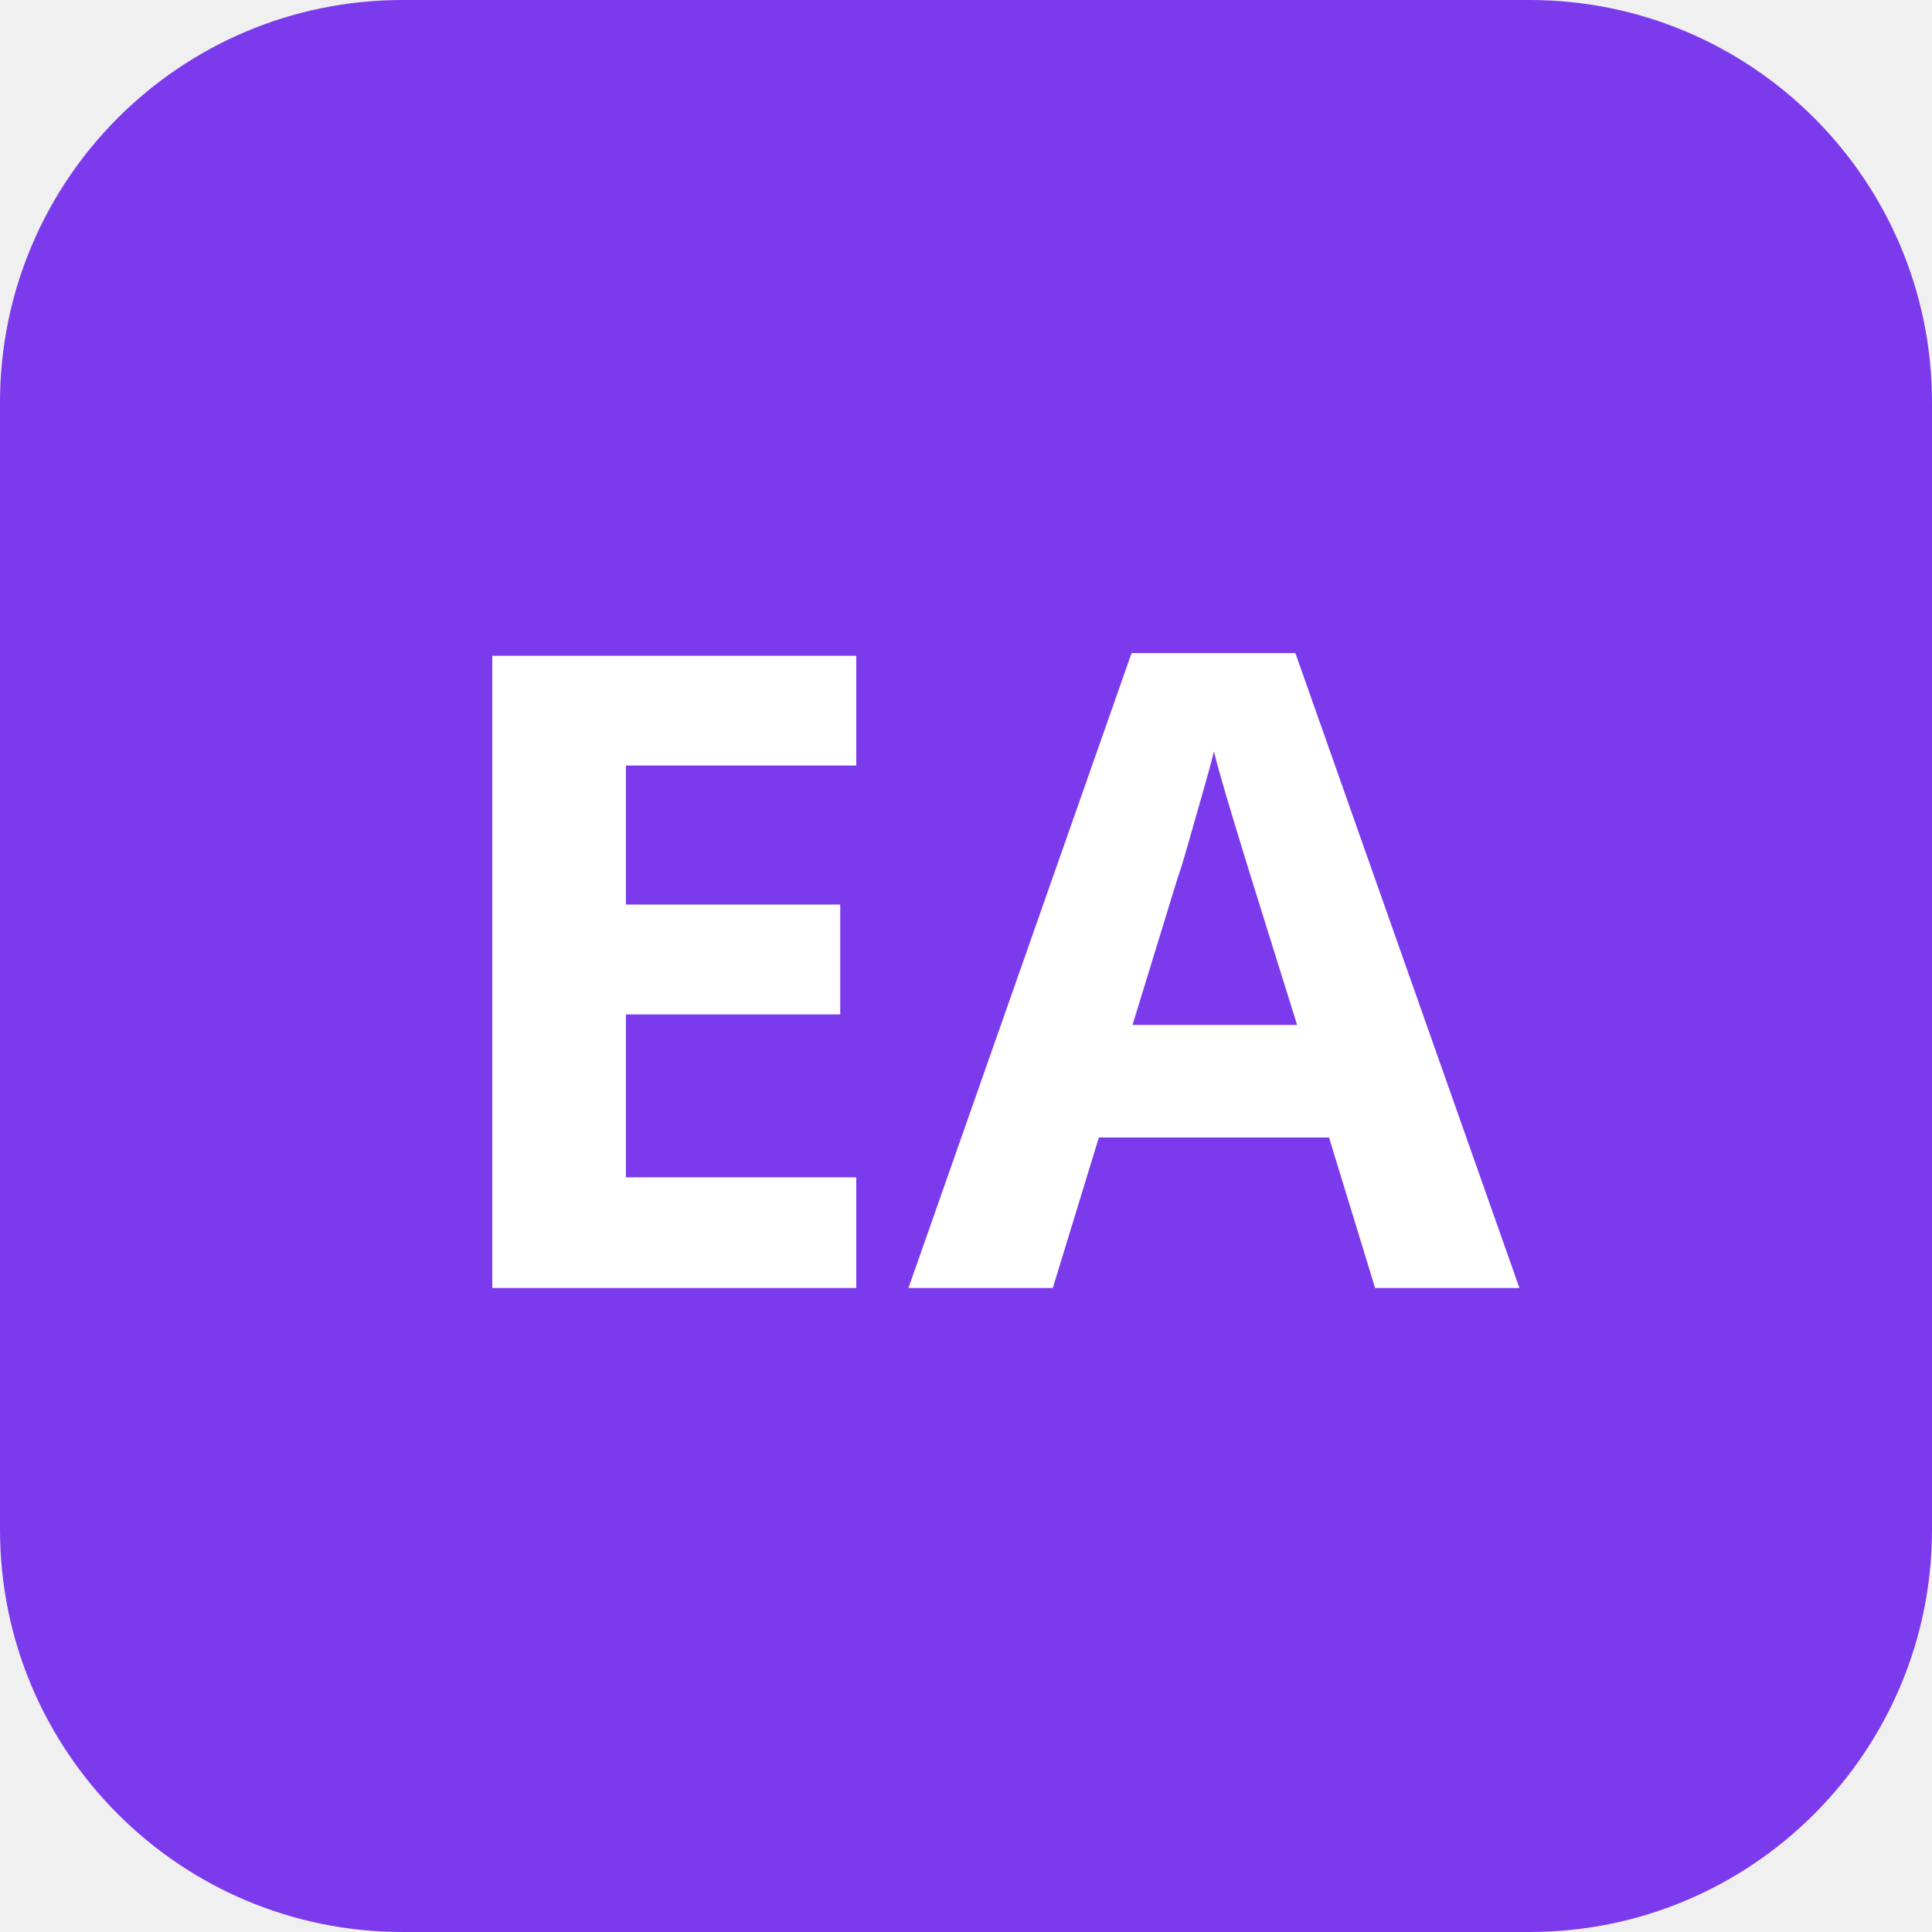
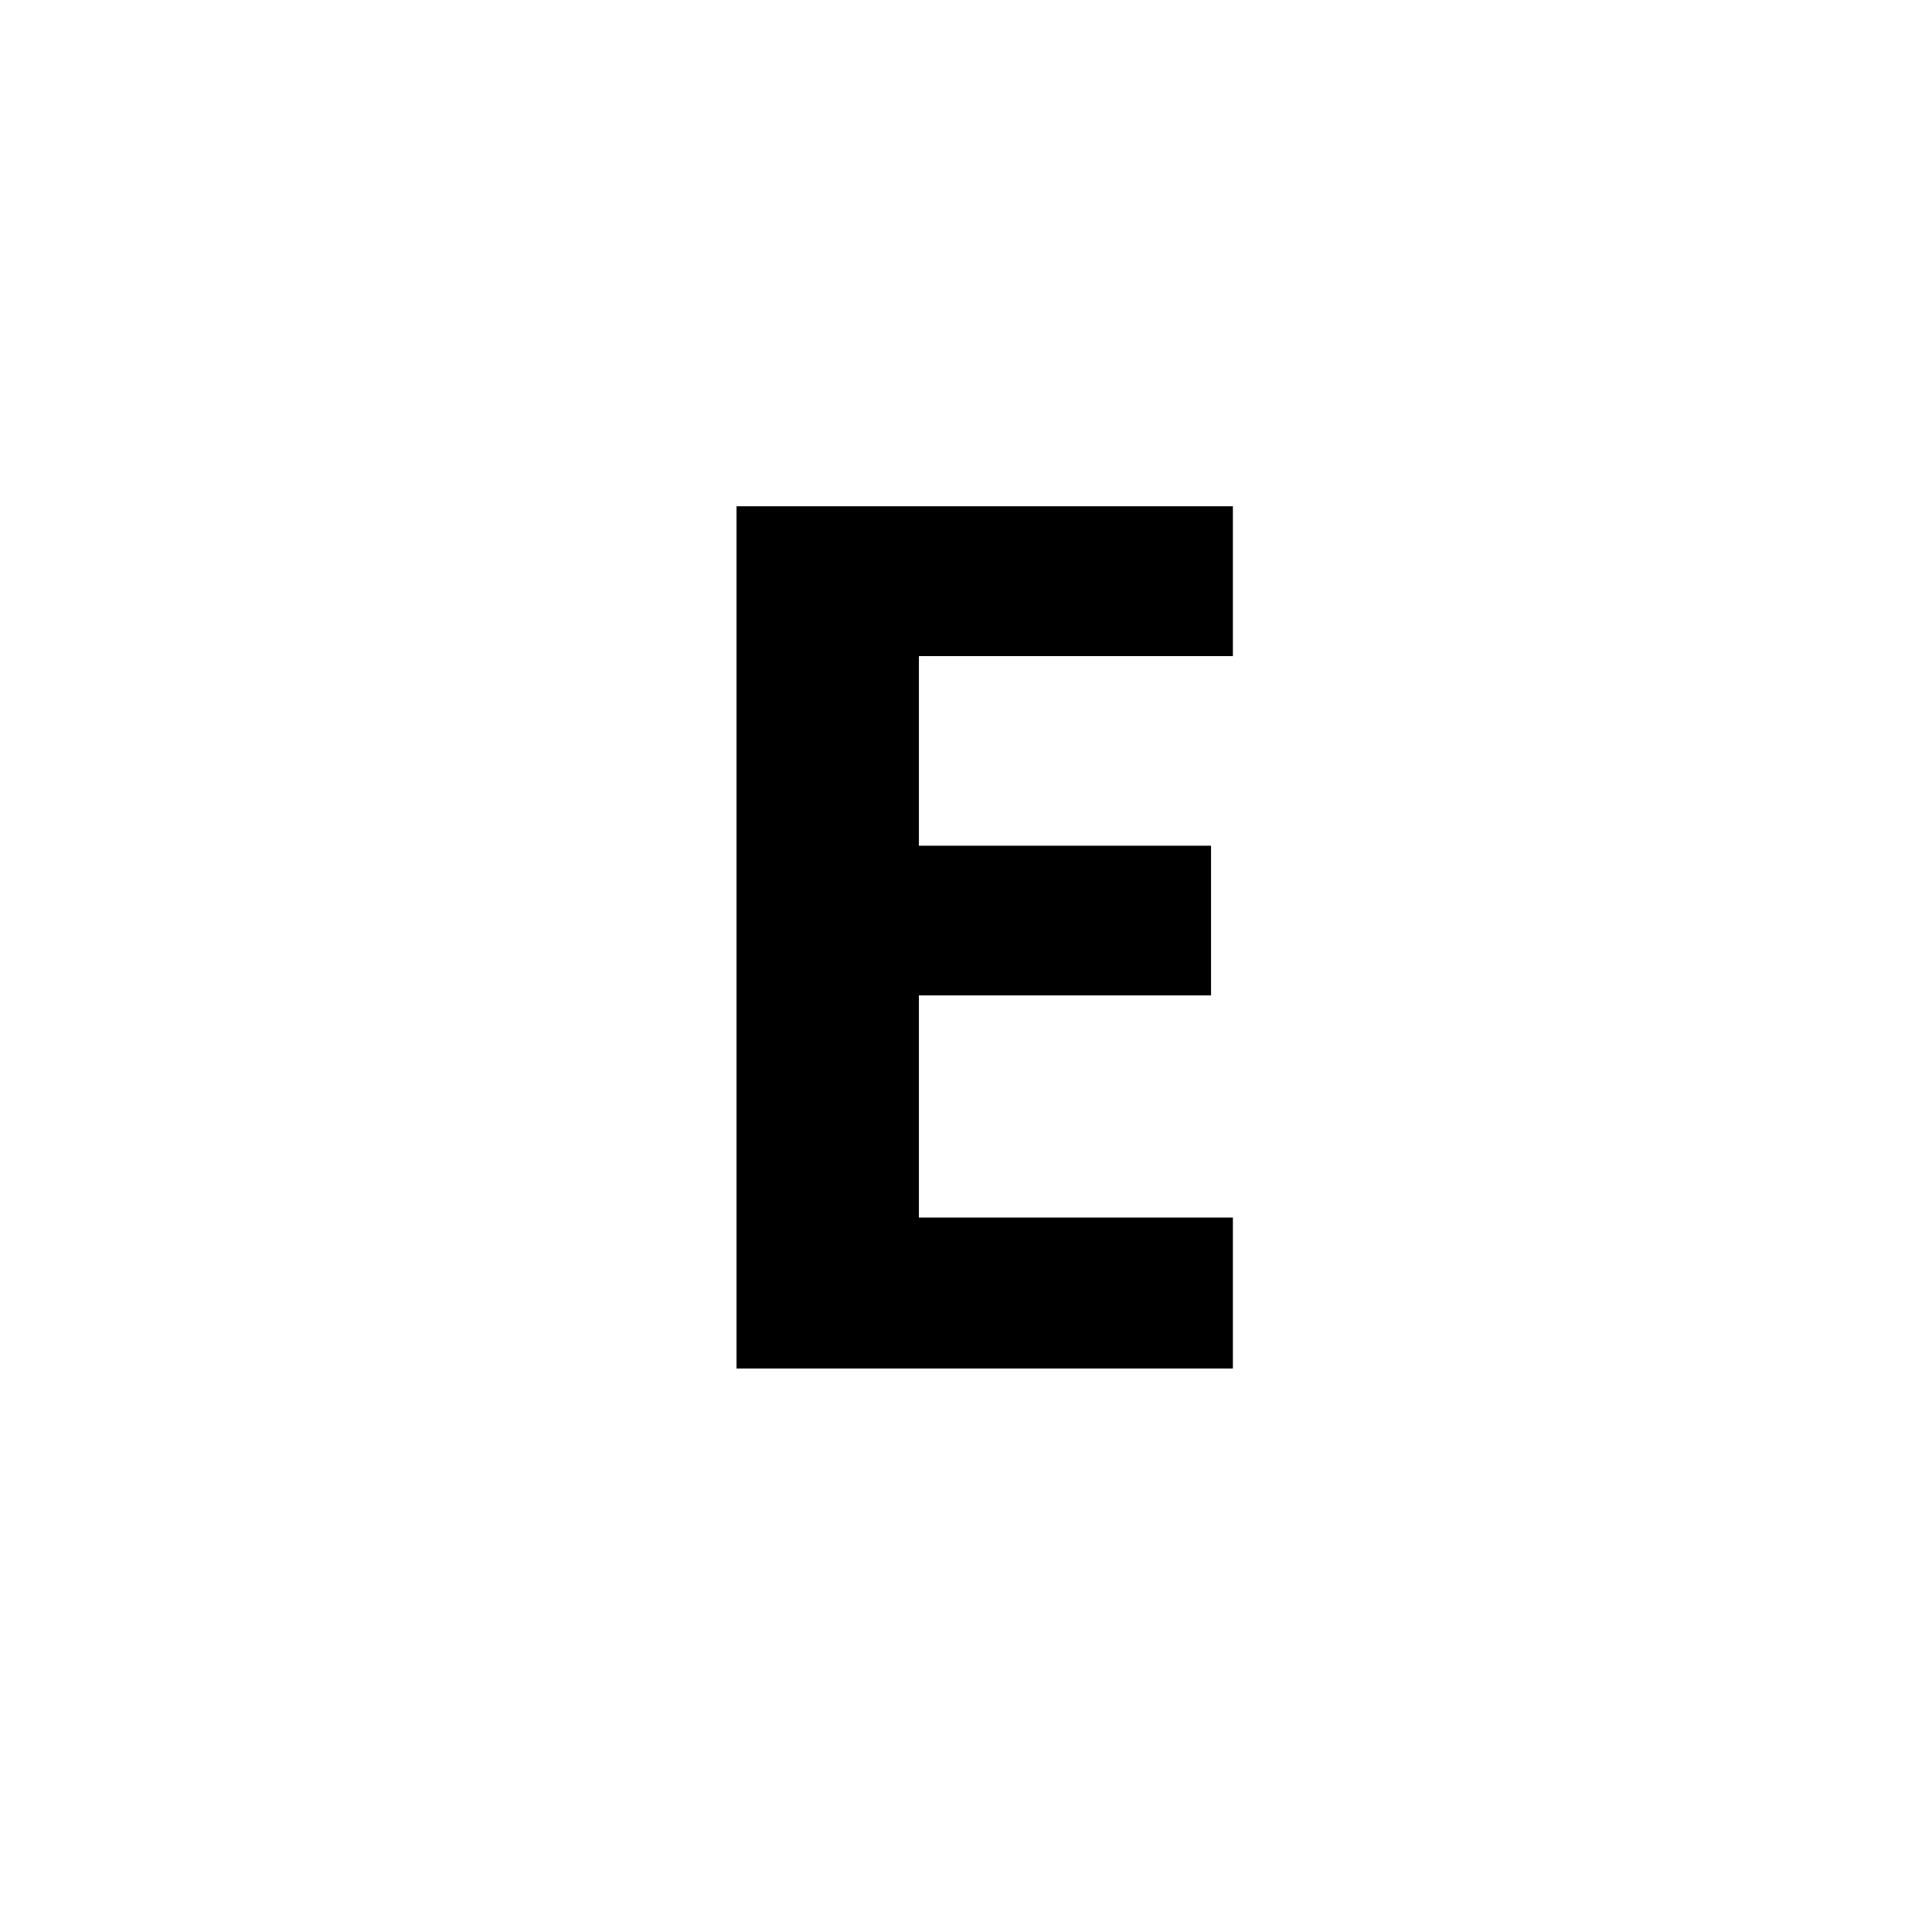
<svg xmlns="http://www.w3.org/2000/svg" viewBox="0 0 192 192">
-   <rect width="192" height="192" rx="40" fill="#7c3aed" />
-   <text x="96" y="128" font-family="system-ui,sans-serif" font-size="88" font-weight="700" fill="white" text-anchor="middle">EA</text>
+   <rect width="192" height="192" fill="white" />
+   <text x="96" y="136" font-family="system-ui,sans-serif" font-size="120" font-weight="700" fill="black" text-anchor="middle">E</text>
</svg>
